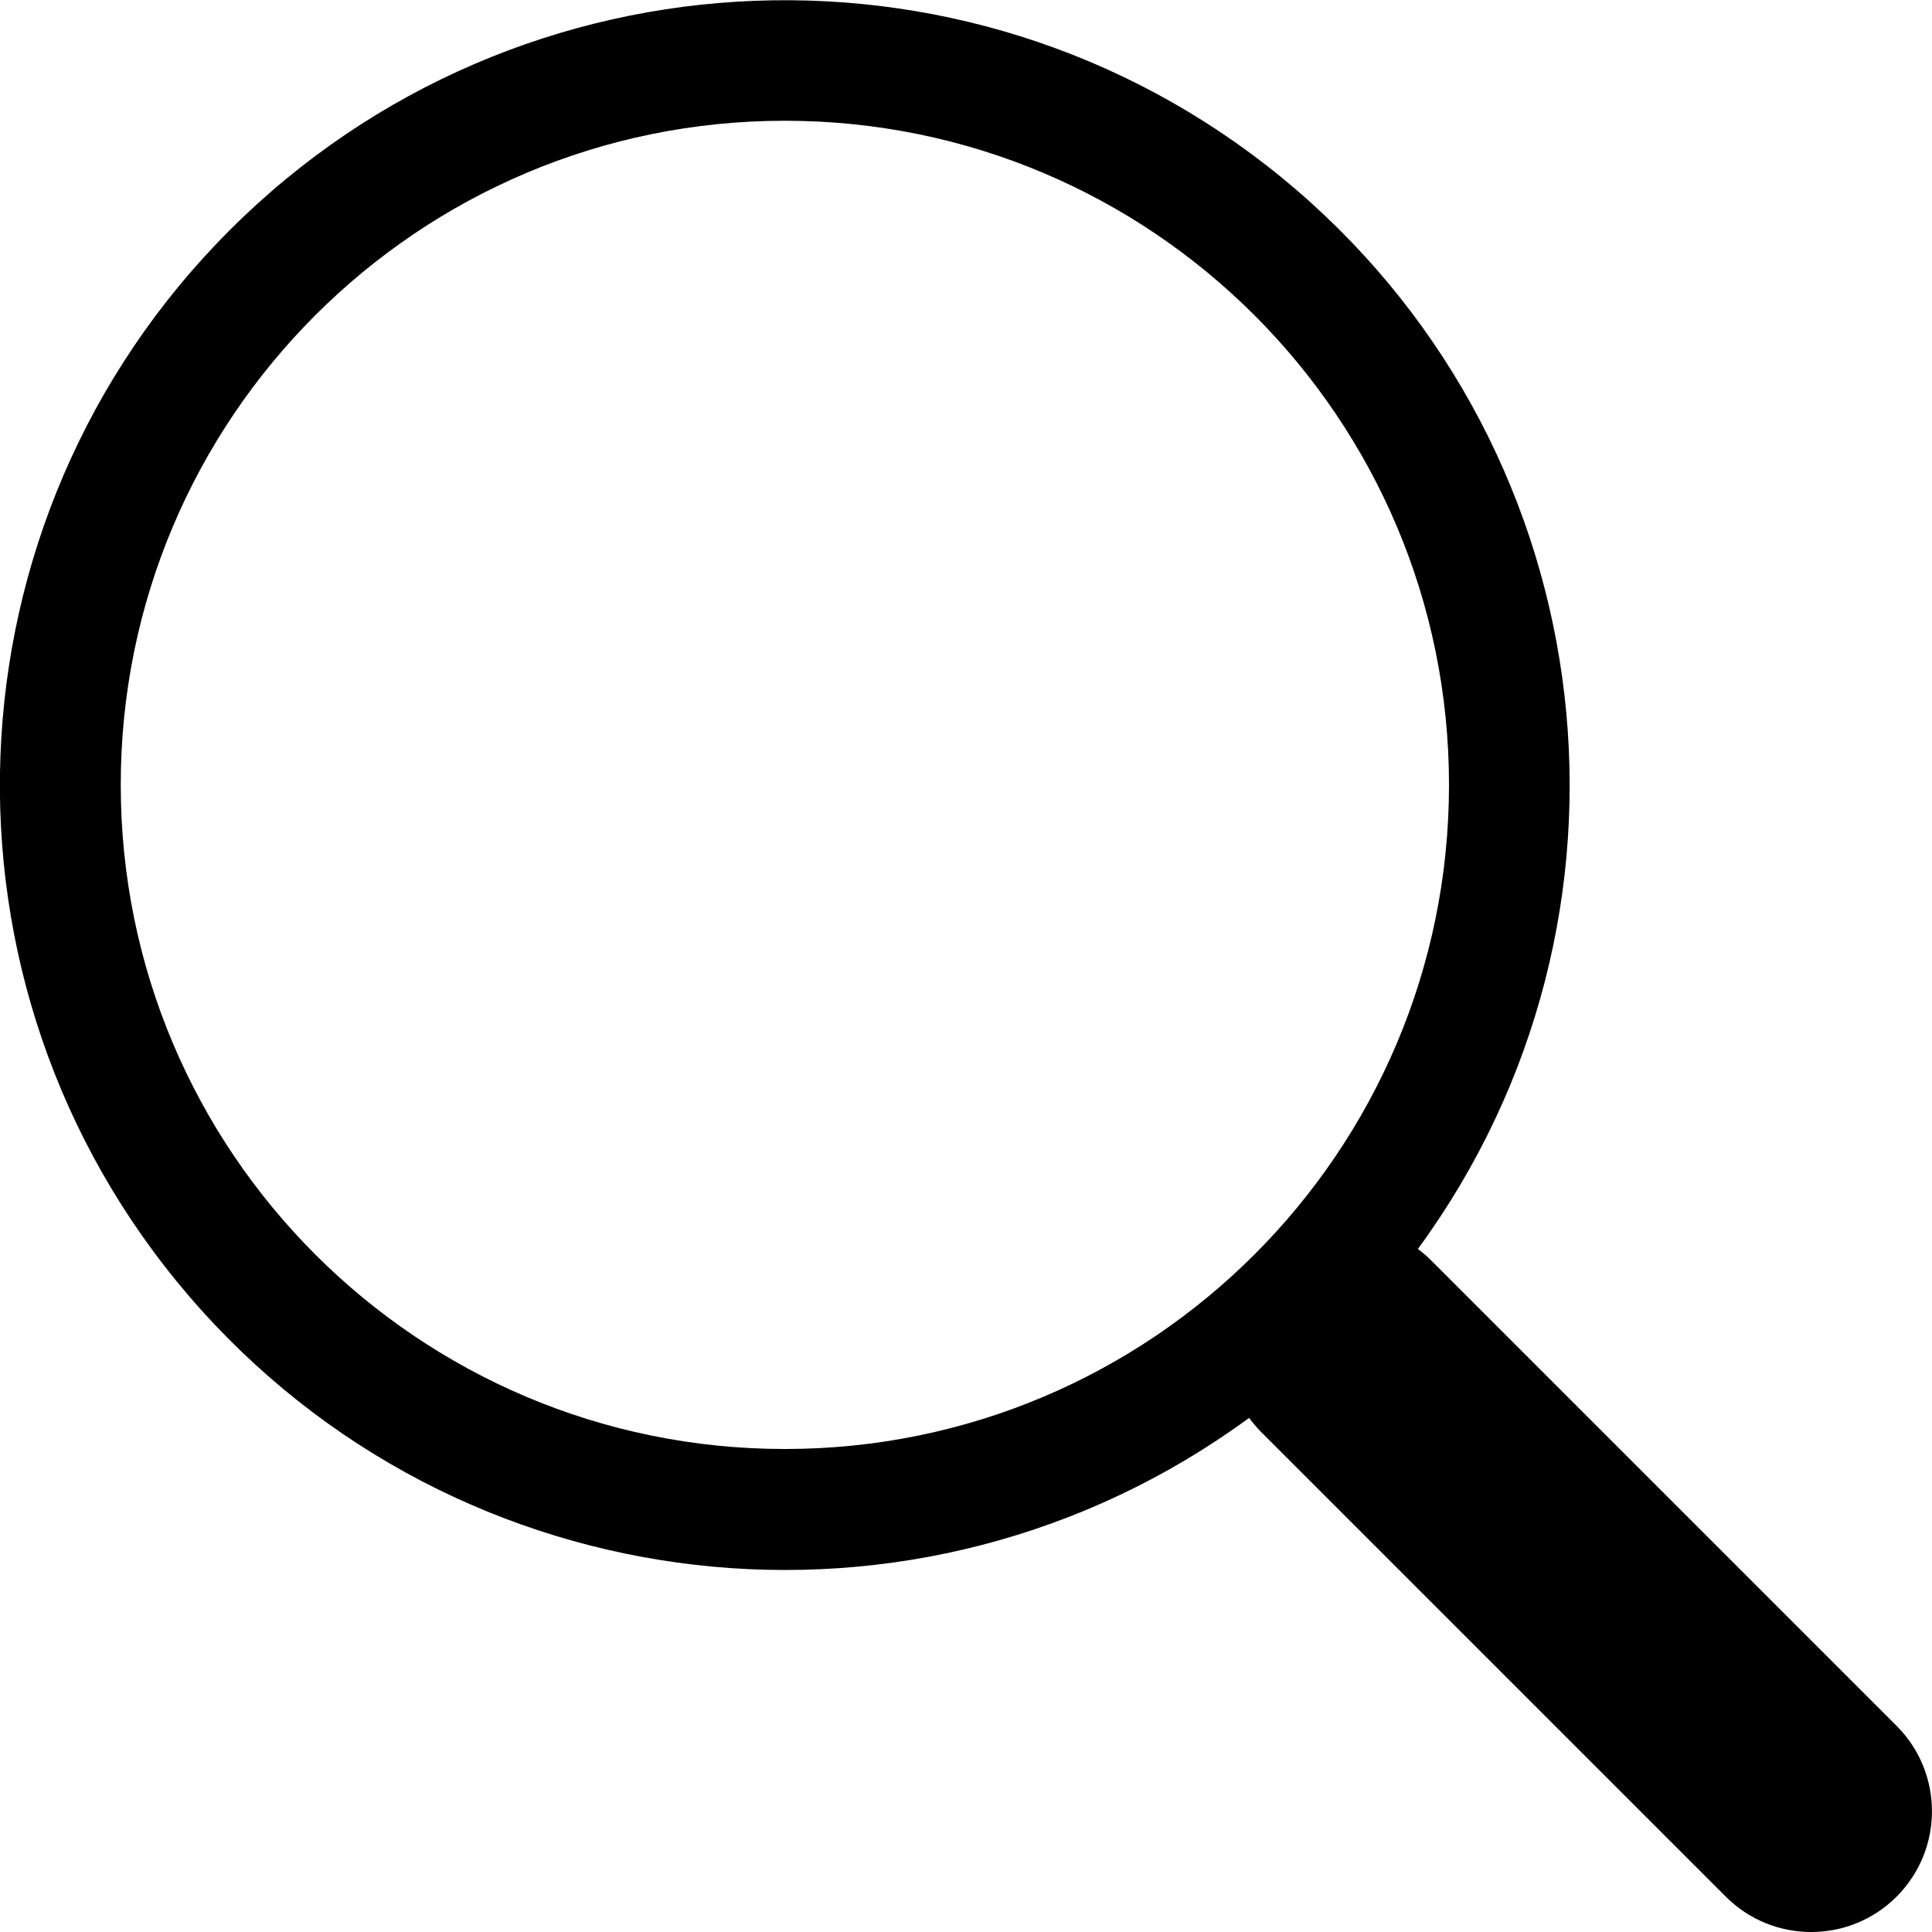
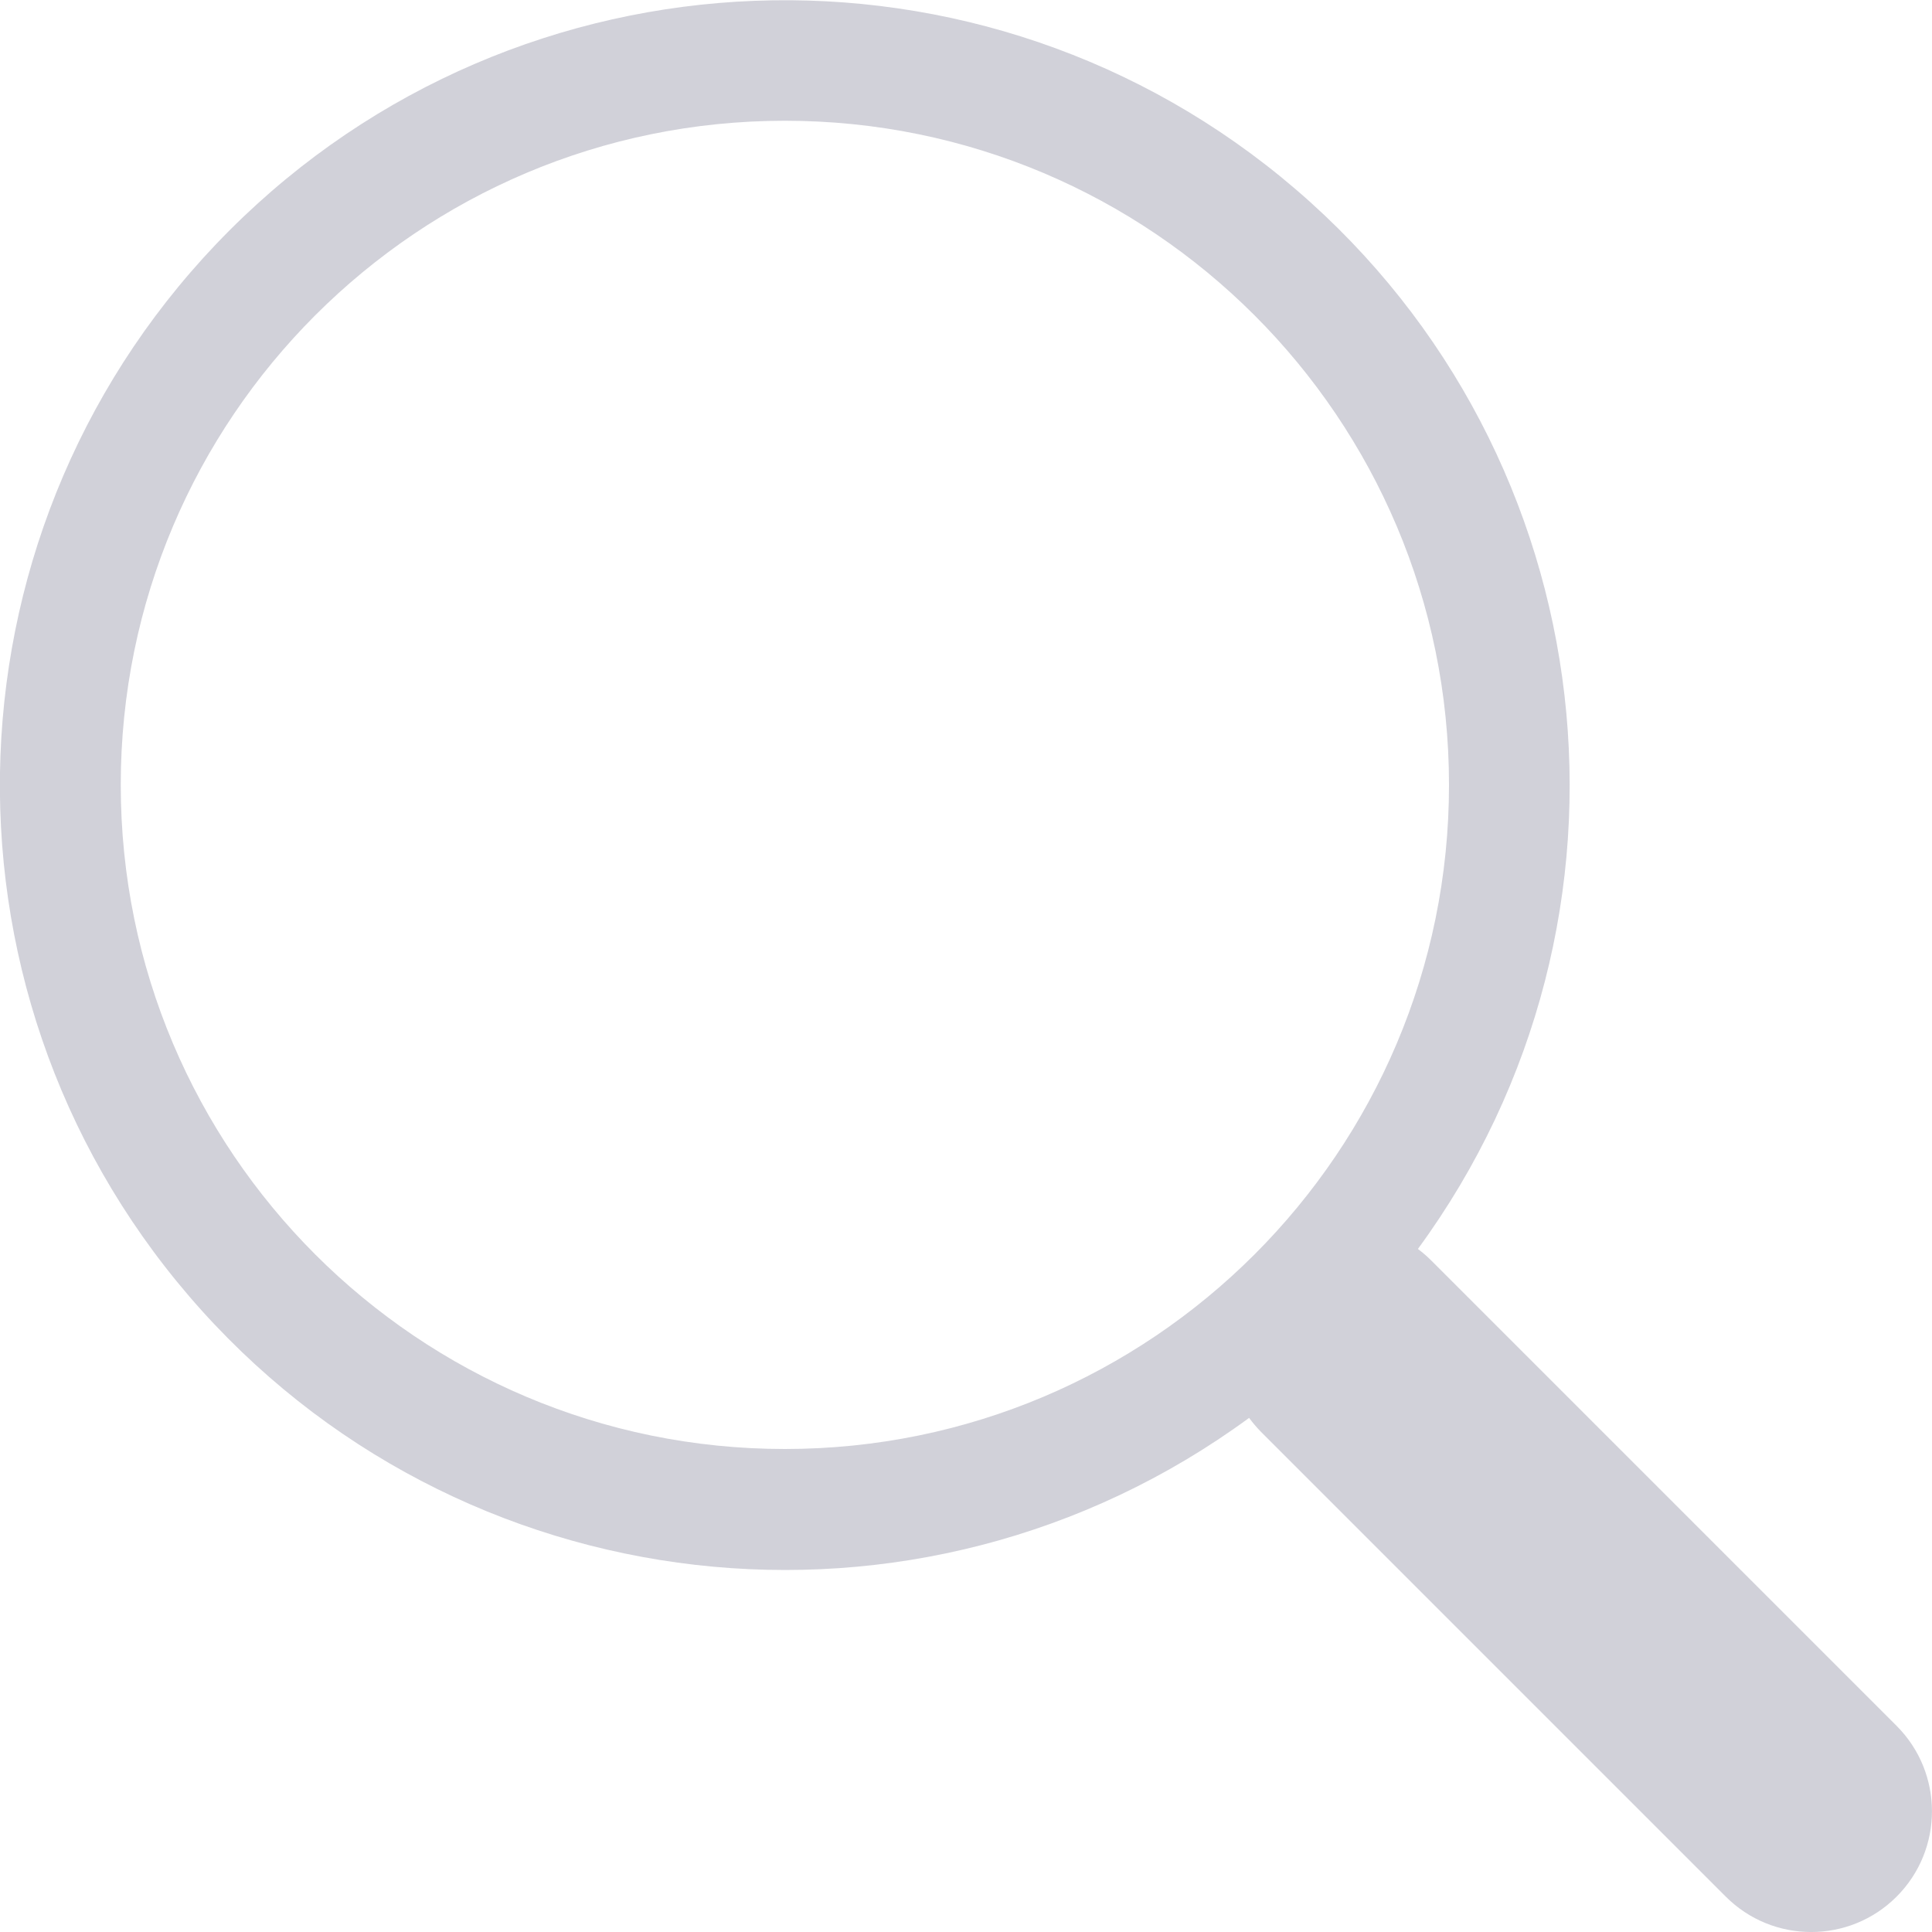
<svg xmlns="http://www.w3.org/2000/svg" stroke="currentColor" fill="currentColor" stroke-width="0" viewBox="0 0 16 16" height="1em" width="1em">
-   <path d="M11.742 10.344a6.5 6.5 0 1 0-1.397 1.398h-.001c.03.04.062.078.098.115l3.85 3.85a1 1 0 0 0 1.415-1.414l-3.85-3.85a1.007 1.007 0 0 0-.115-.1zM12 6.5a5.5 5.5 0 1 1-11 0 5.5 5.5 0 0 1 11 0z" />
+   <path d="M11.742 10.344a6.5 6.5 0 1 0-1.397 1.398h-.001c.03.04.062.078.098.115l3.85 3.85a1 1 0 0 0 1.415-1.414l-3.85-3.85a1.007 1.007 0 0 0-.115-.1zM12 6.5a5.5 5.5 0 1 1-11 0 5.5 5.5 0 0 1 11 0z" style="fill:#d1d1d9;fill-opacity:1" />
</svg>
